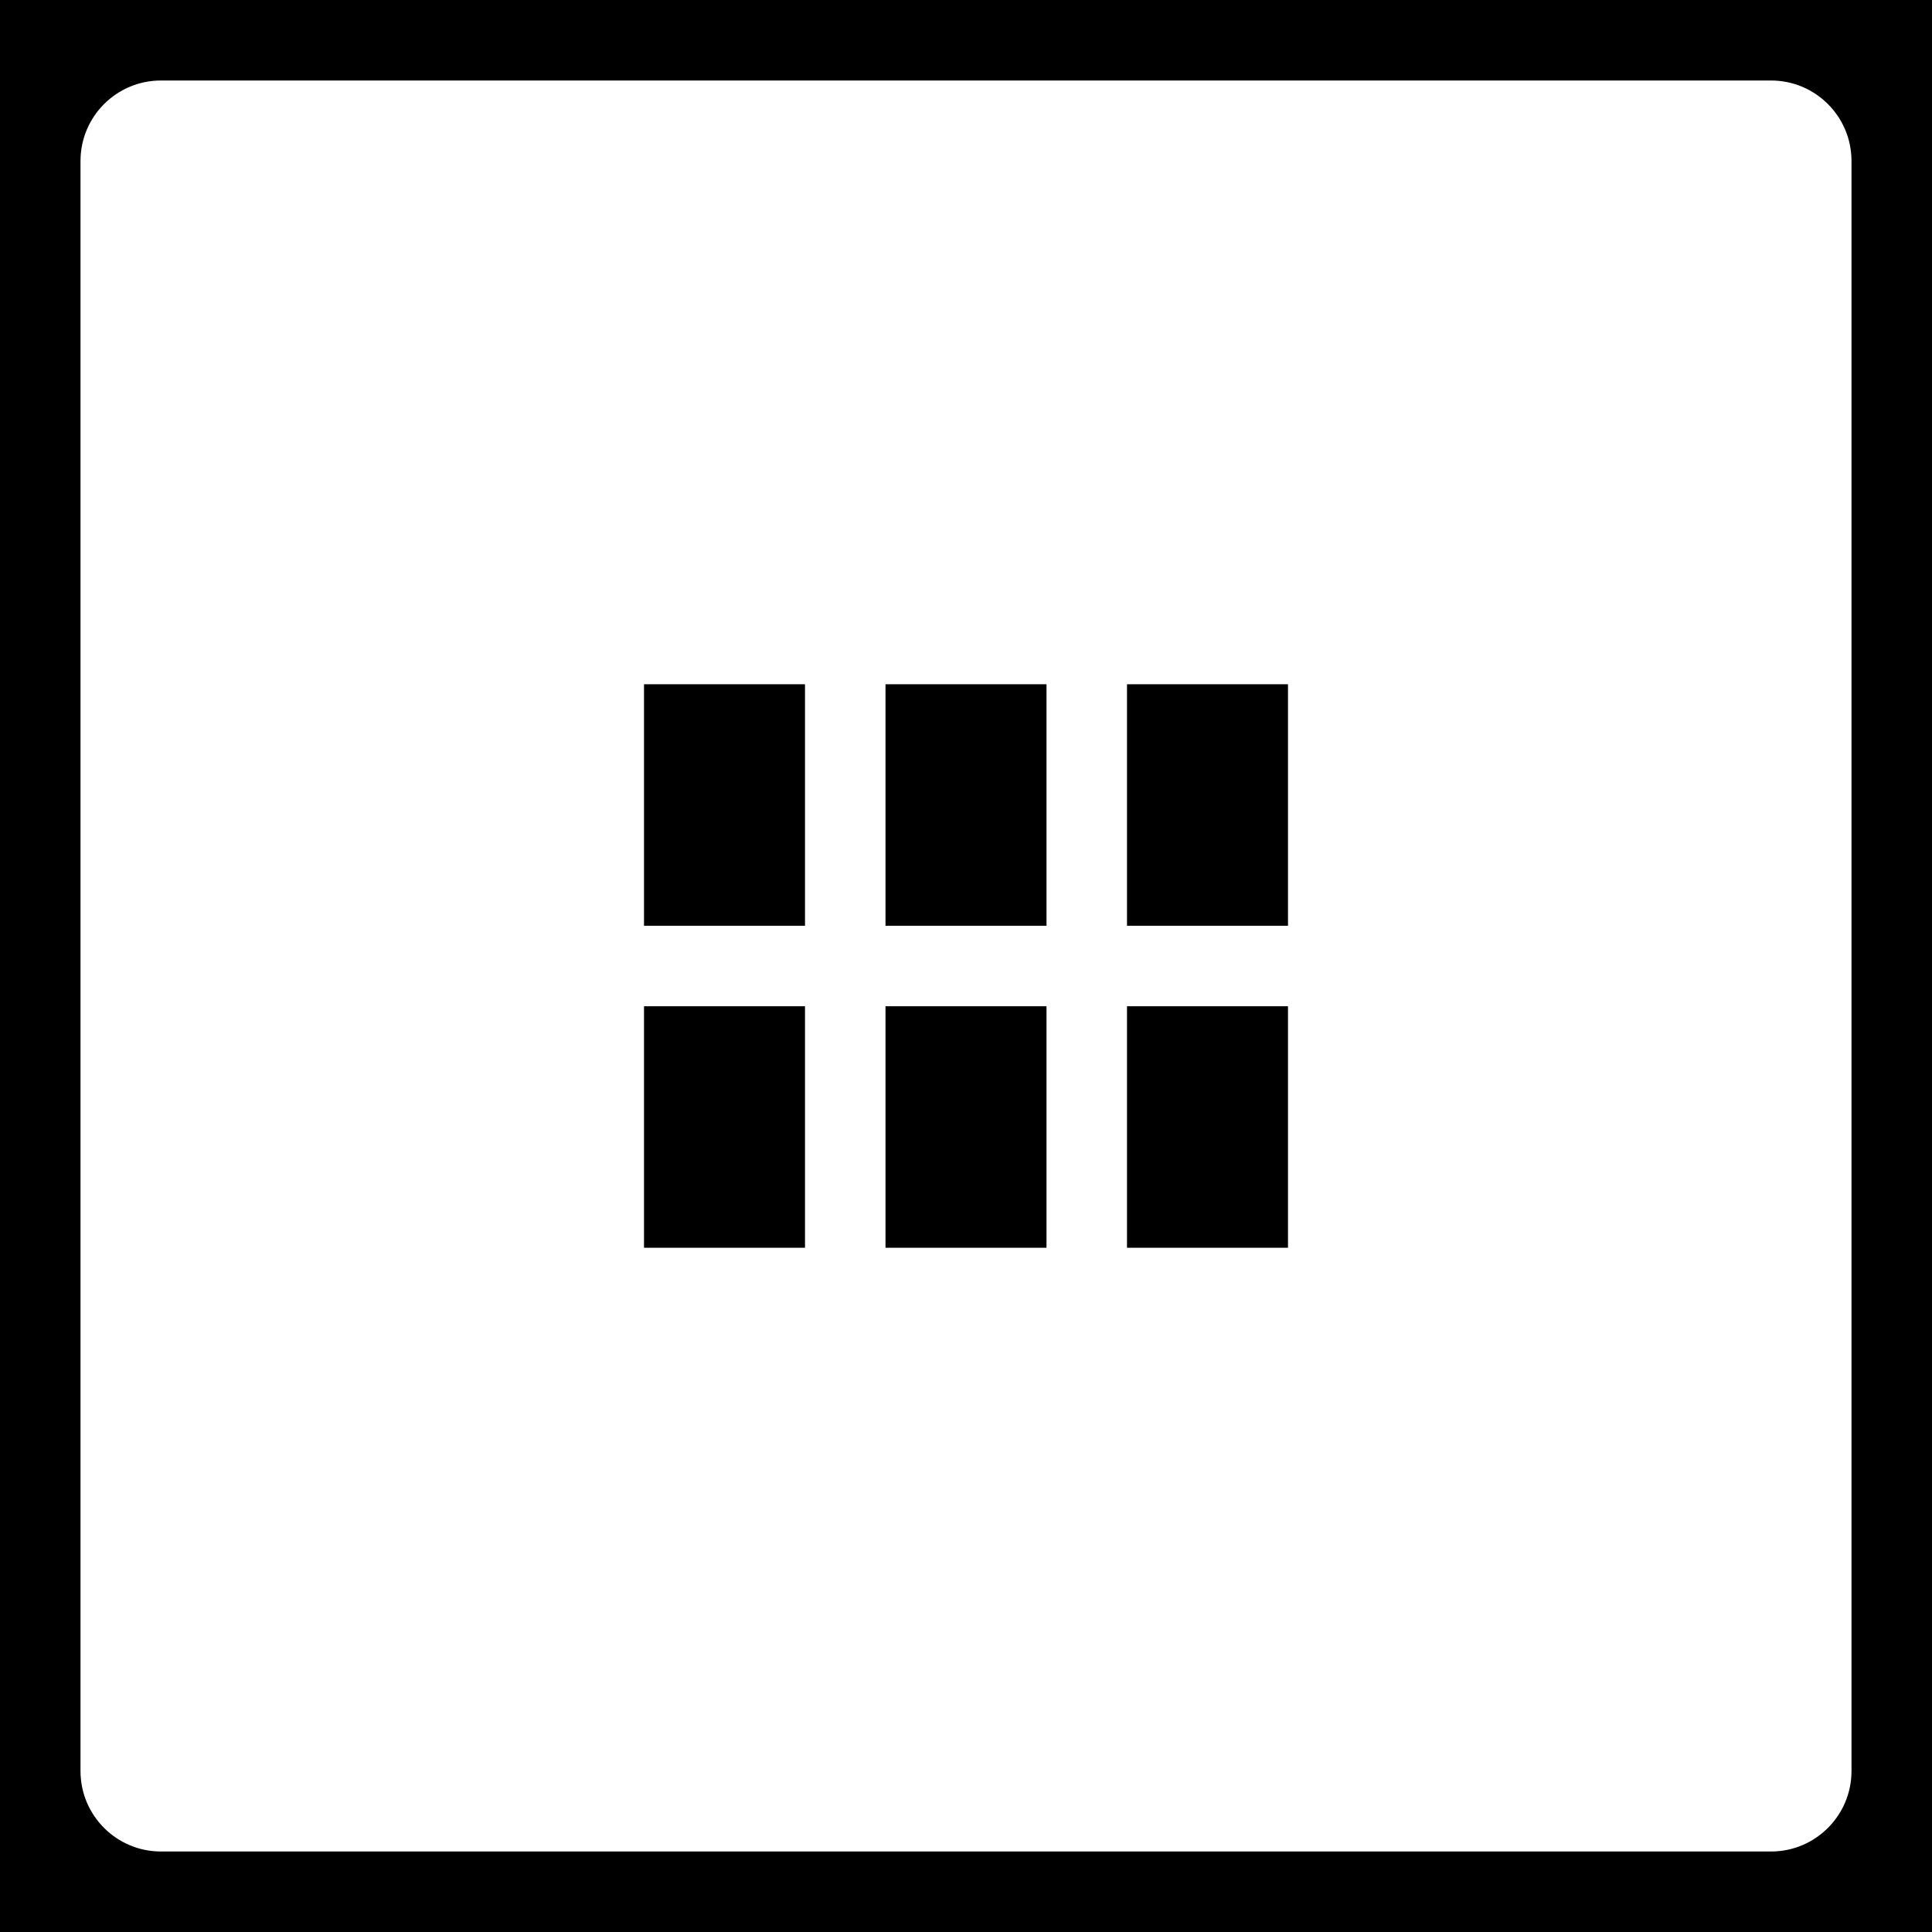
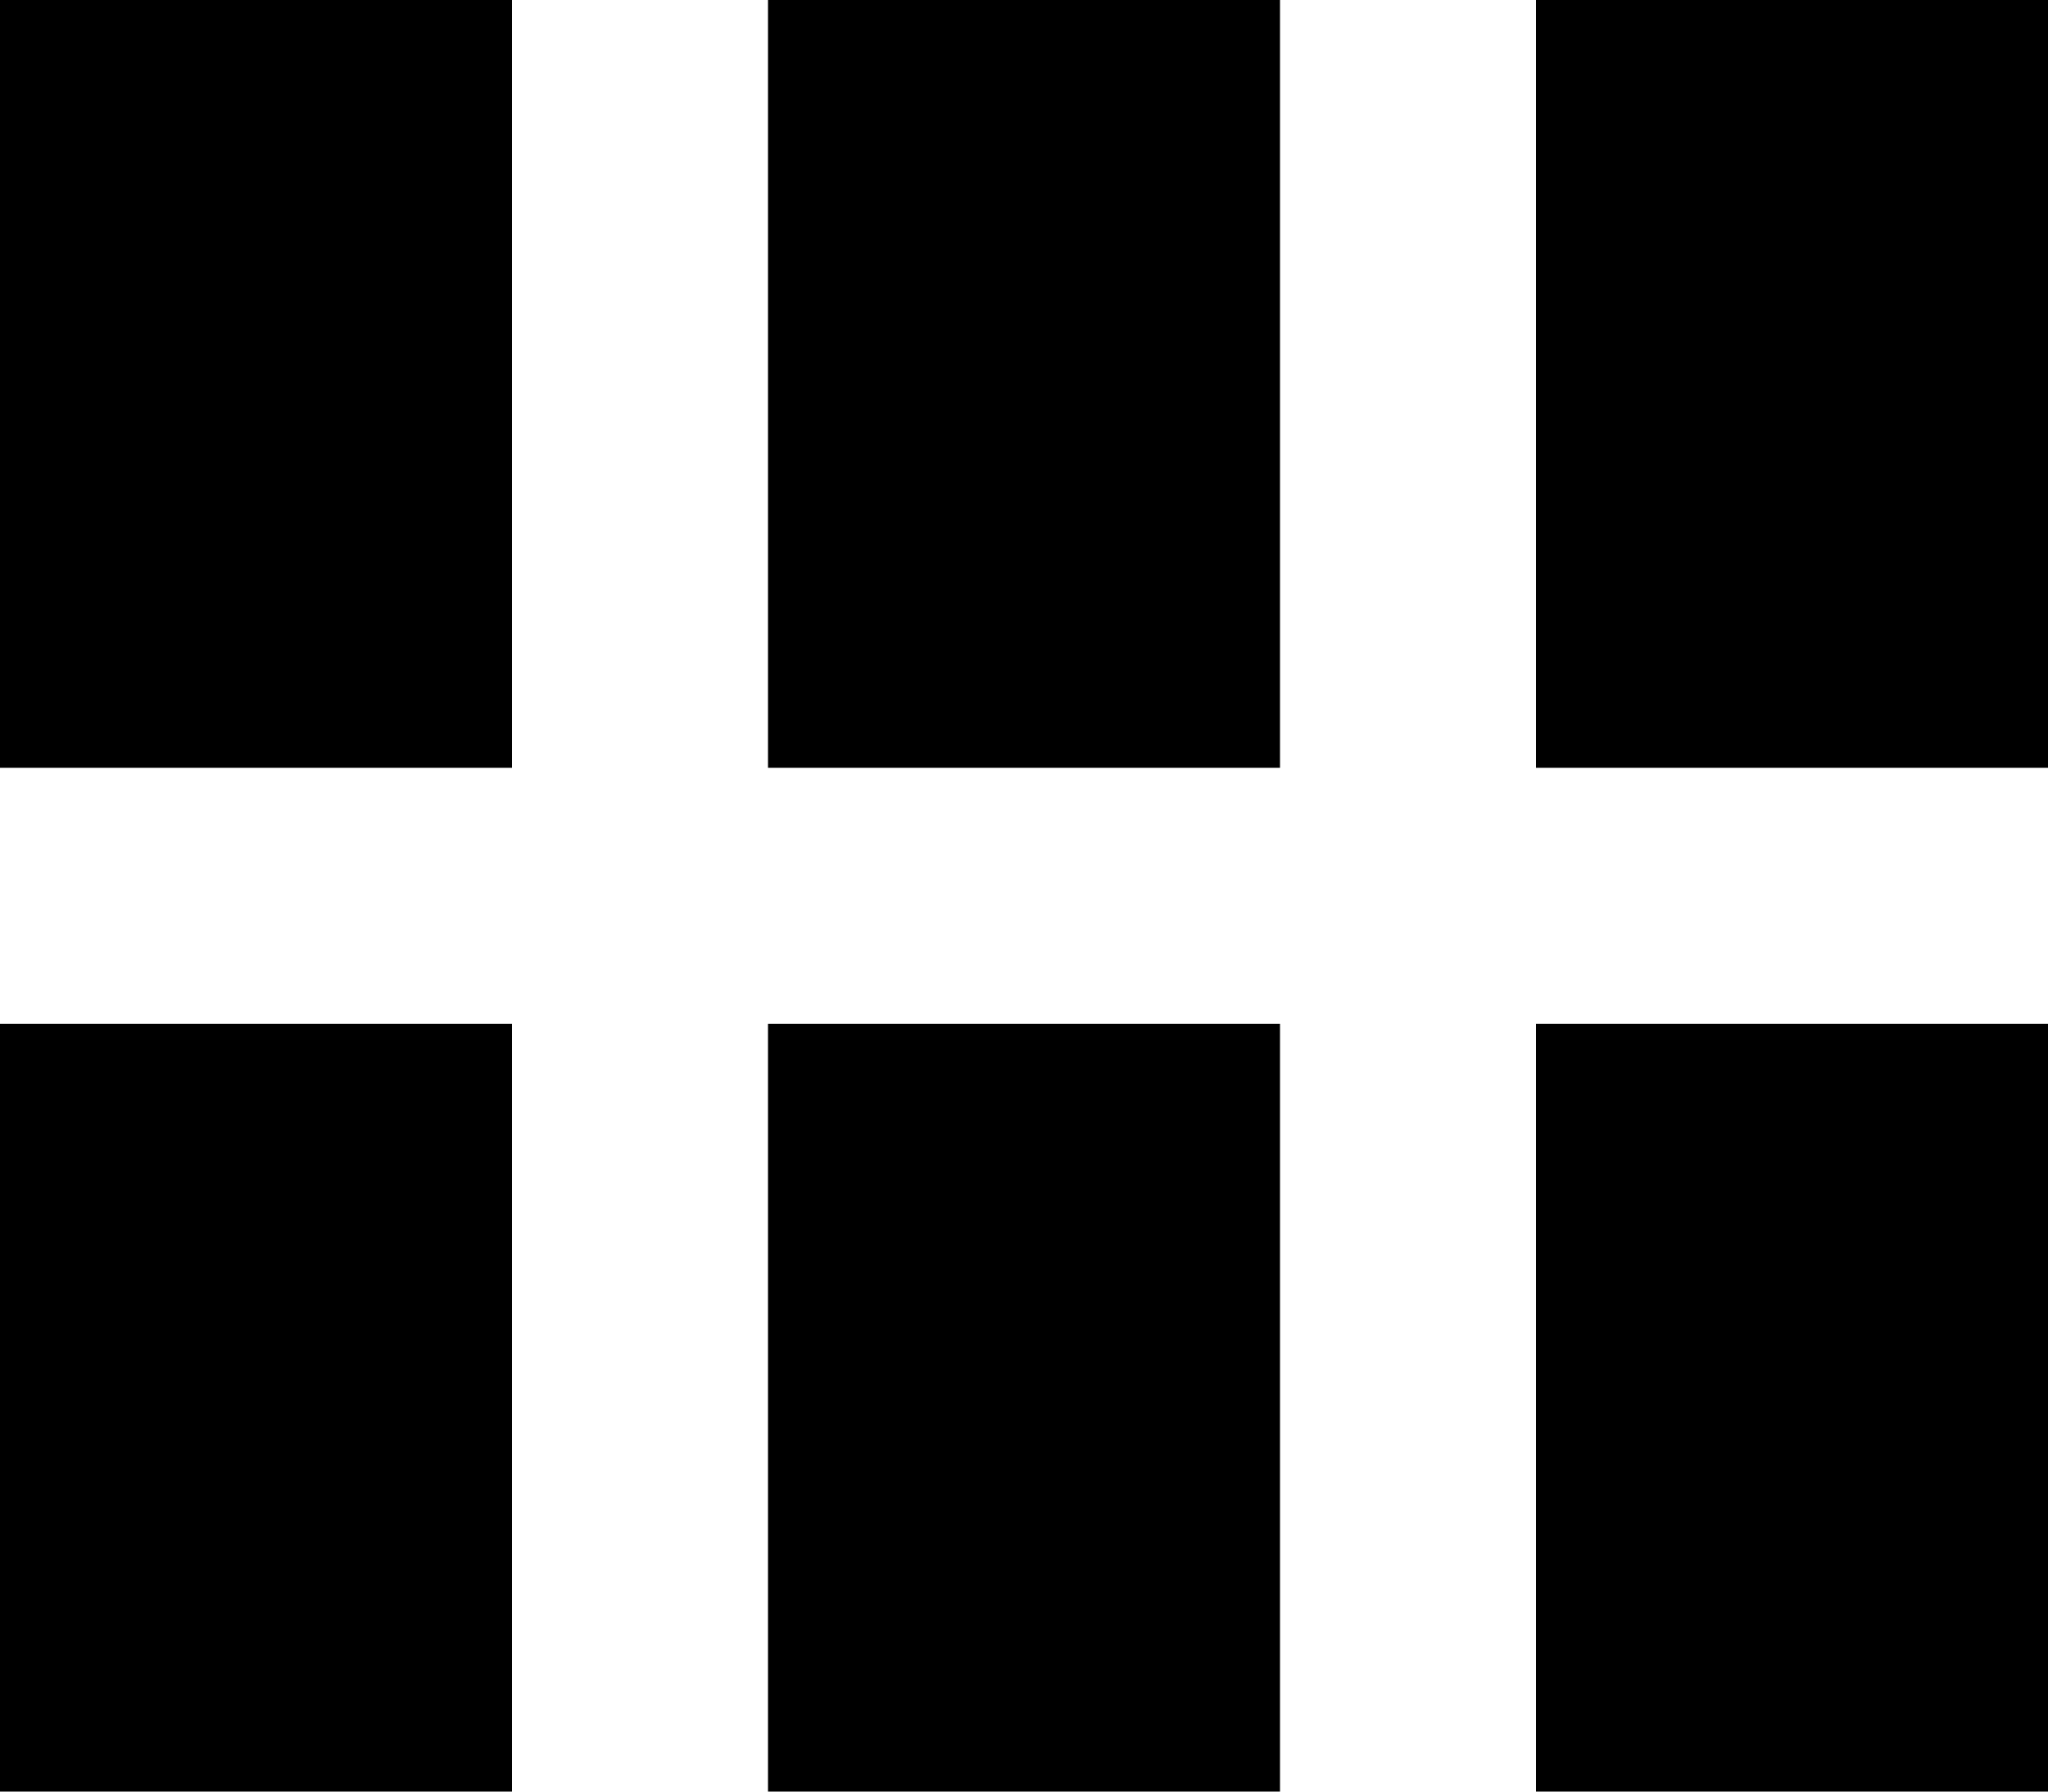
- <svg xmlns="http://www.w3.org/2000/svg" width="48" height="48" viewBox="0 0 48 48" fill="none">
-   <path d="M20 17H16V23H20V17Z" fill="black" />
-   <path d="M32 17H28V23H32V17Z" fill="black" />
-   <path d="M26 17H22V23H26V17Z" fill="black" />
-   <path d="M20 25H16V31H20V25Z" fill="black" />
-   <path d="M32 25H28V31H32V25Z" fill="black" />
-   <path d="M26 25H22V31H26V25Z" fill="black" />
-   <path d="M4 2H44V-2H4V2ZM46 4V44H50V4H46ZM44 46H4V50H44V46ZM2 44V4H-2V44H2ZM4 46C2.895 46 2 45.105 2 44H-2C-2 47.314 0.686 50 4 50V46ZM46 44C46 45.105 45.105 46 44 46V50C47.314 50 50 47.314 50 44H46ZM44 2C45.105 2 46 2.895 46 4H50C50 0.686 47.314 -2 44 -2V2ZM4 -2C0.686 -2 -2 0.686 -2 4H2C2 2.895 2.895 2 4 2V-2Z" fill="black" />
+ <svg xmlns="http://www.w3.org/2000/svg" width="16" height="14" viewBox="0 0 16 14" fill="none">
+   <path d="M4 0H0V6H4V0Z" fill="black" />
+   <path d="M16 0H12V6H16V0Z" fill="black" />
+   <path d="M10 0H6V6H10V0Z" fill="black" />
+   <path d="M4 8H0V14H4V8Z" fill="black" />
+   <path d="M16 8H12V14H16V8Z" fill="black" />
+   <path d="M10 8H6V14H10V8Z" fill="black" />
</svg>
